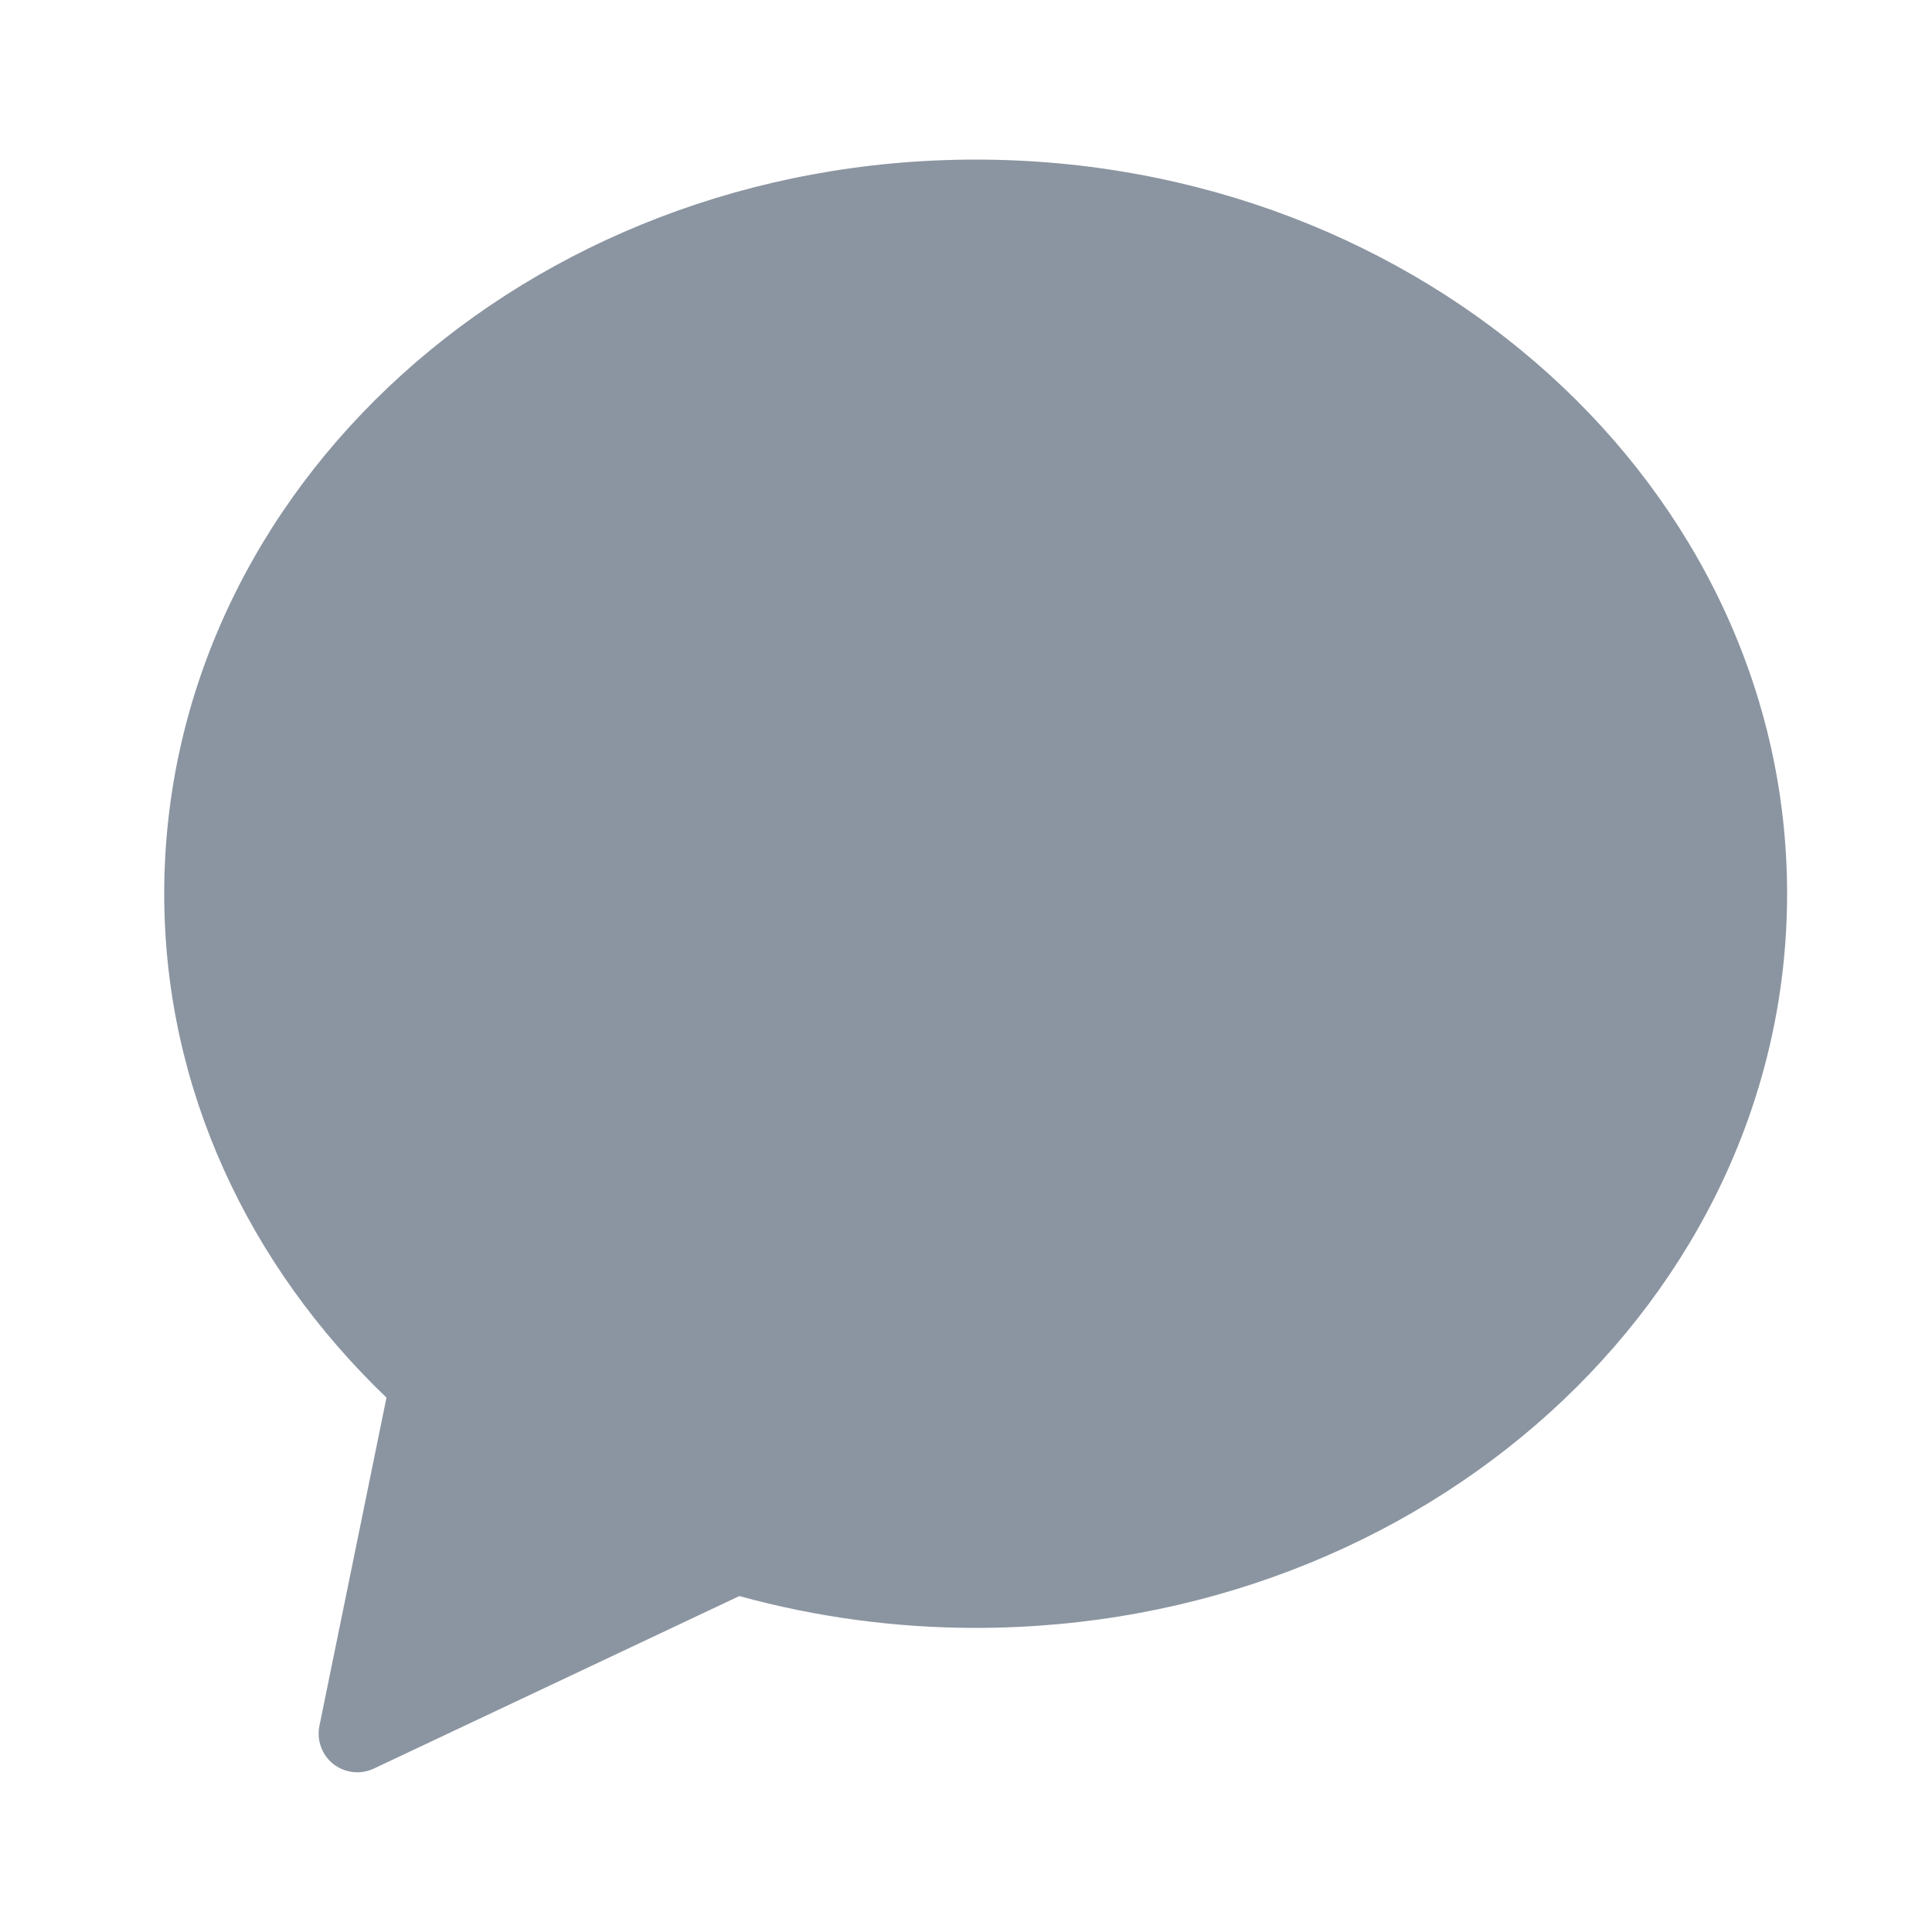
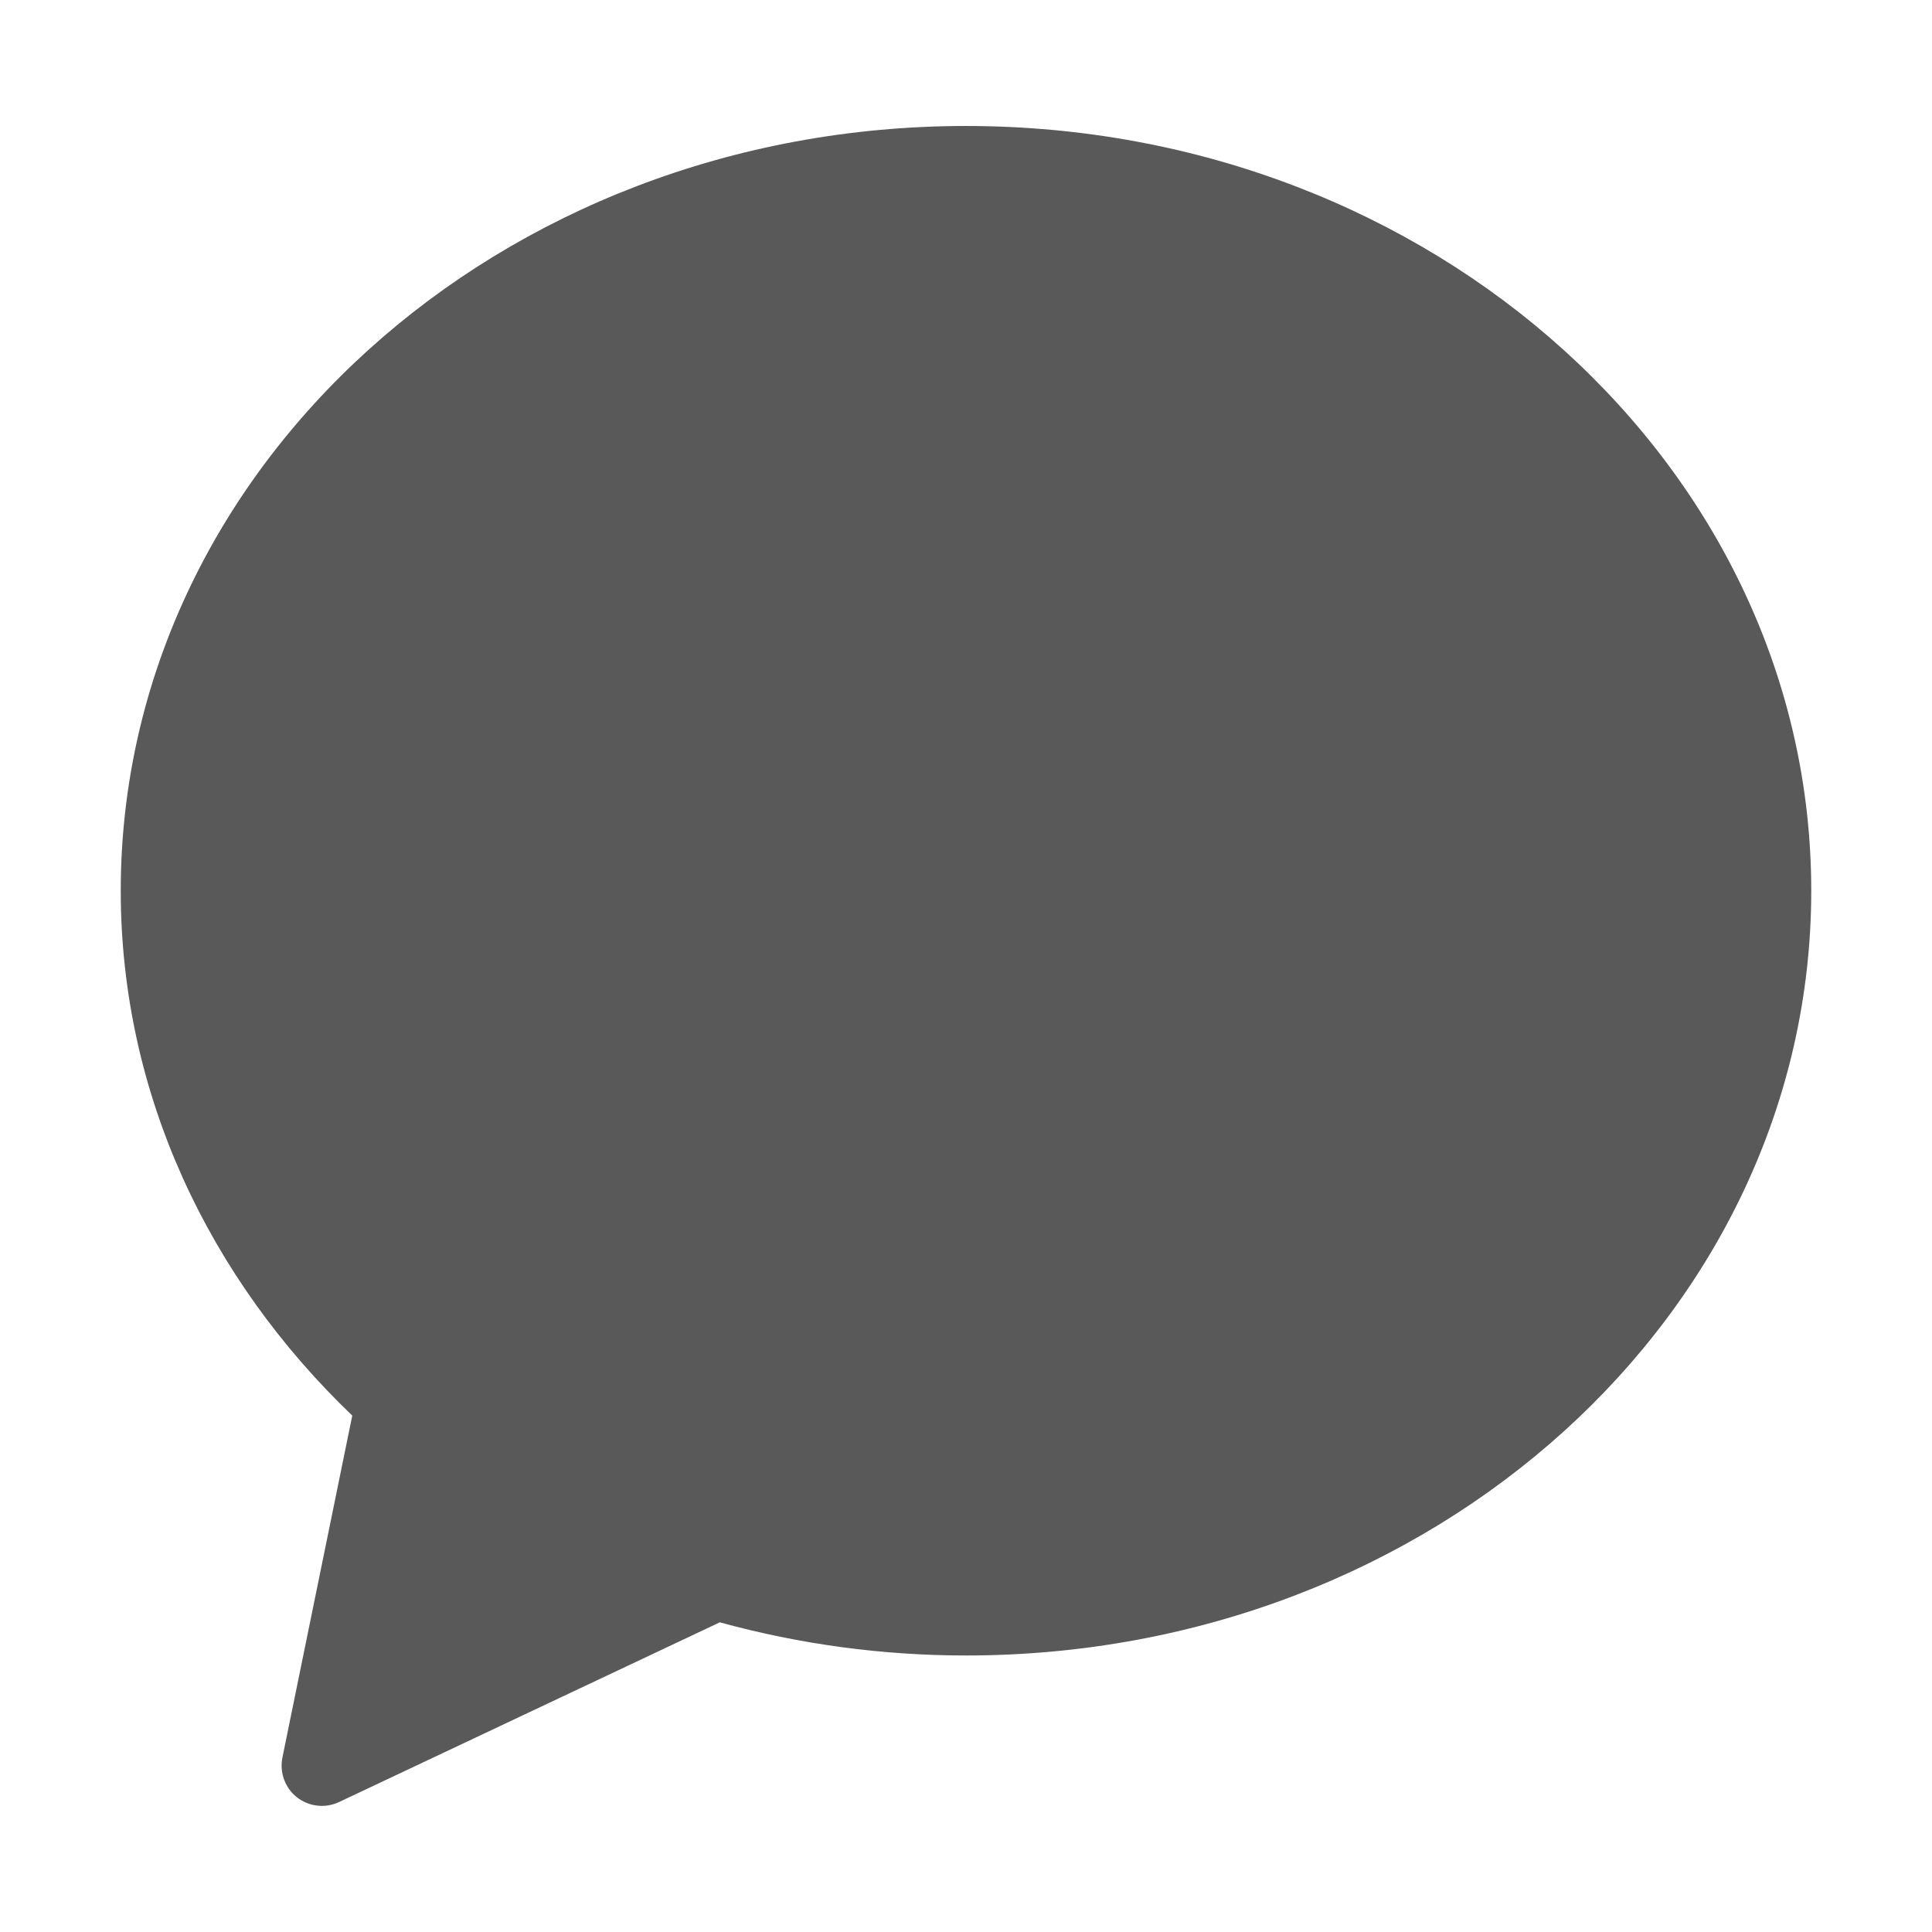
- <svg xmlns="http://www.w3.org/2000/svg" width="25" height="25" viewBox="0 0 25 25" fill="none">
-   <path fill-rule="evenodd" clip-rule="evenodd" d="M12.625 2.065C6.826 2.065 2.125 6.318 2.125 11.565C2.125 14.092 3.223 16.382 5.001 18.085L4.133 22.334C4.115 22.425 4.122 22.519 4.154 22.606C4.186 22.693 4.241 22.77 4.314 22.827C4.387 22.884 4.475 22.92 4.567 22.93C4.659 22.941 4.752 22.925 4.836 22.886L9.567 20.653C10.563 20.927 11.592 21.065 12.625 21.065C18.424 21.065 23.125 16.812 23.125 11.565C23.125 6.318 18.424 2.065 12.625 2.065Z" fill="#8B95A1" />
+ <svg xmlns="http://www.w3.org/2000/svg" width="24" height="24" viewBox="0 0 24 24" fill="none">
+   <path fill-rule="evenodd" clip-rule="evenodd" d="M12 1.565C6.201 1.565 1.5 5.818 1.5 11.065C1.5 13.592 2.598 15.882 4.376 17.585L3.508 21.834C3.49 21.925 3.497 22.019 3.529 22.106C3.561 22.193 3.616 22.27 3.689 22.327C3.762 22.384 3.85 22.42 3.942 22.43C4.034 22.441 4.127 22.425 4.211 22.386L8.942 20.153C9.938 20.427 10.967 20.565 12 20.565C17.799 20.565 22.5 16.312 22.5 11.065C22.5 5.818 17.799 1.565 12 1.565Z" fill="#595959" />
</svg>
